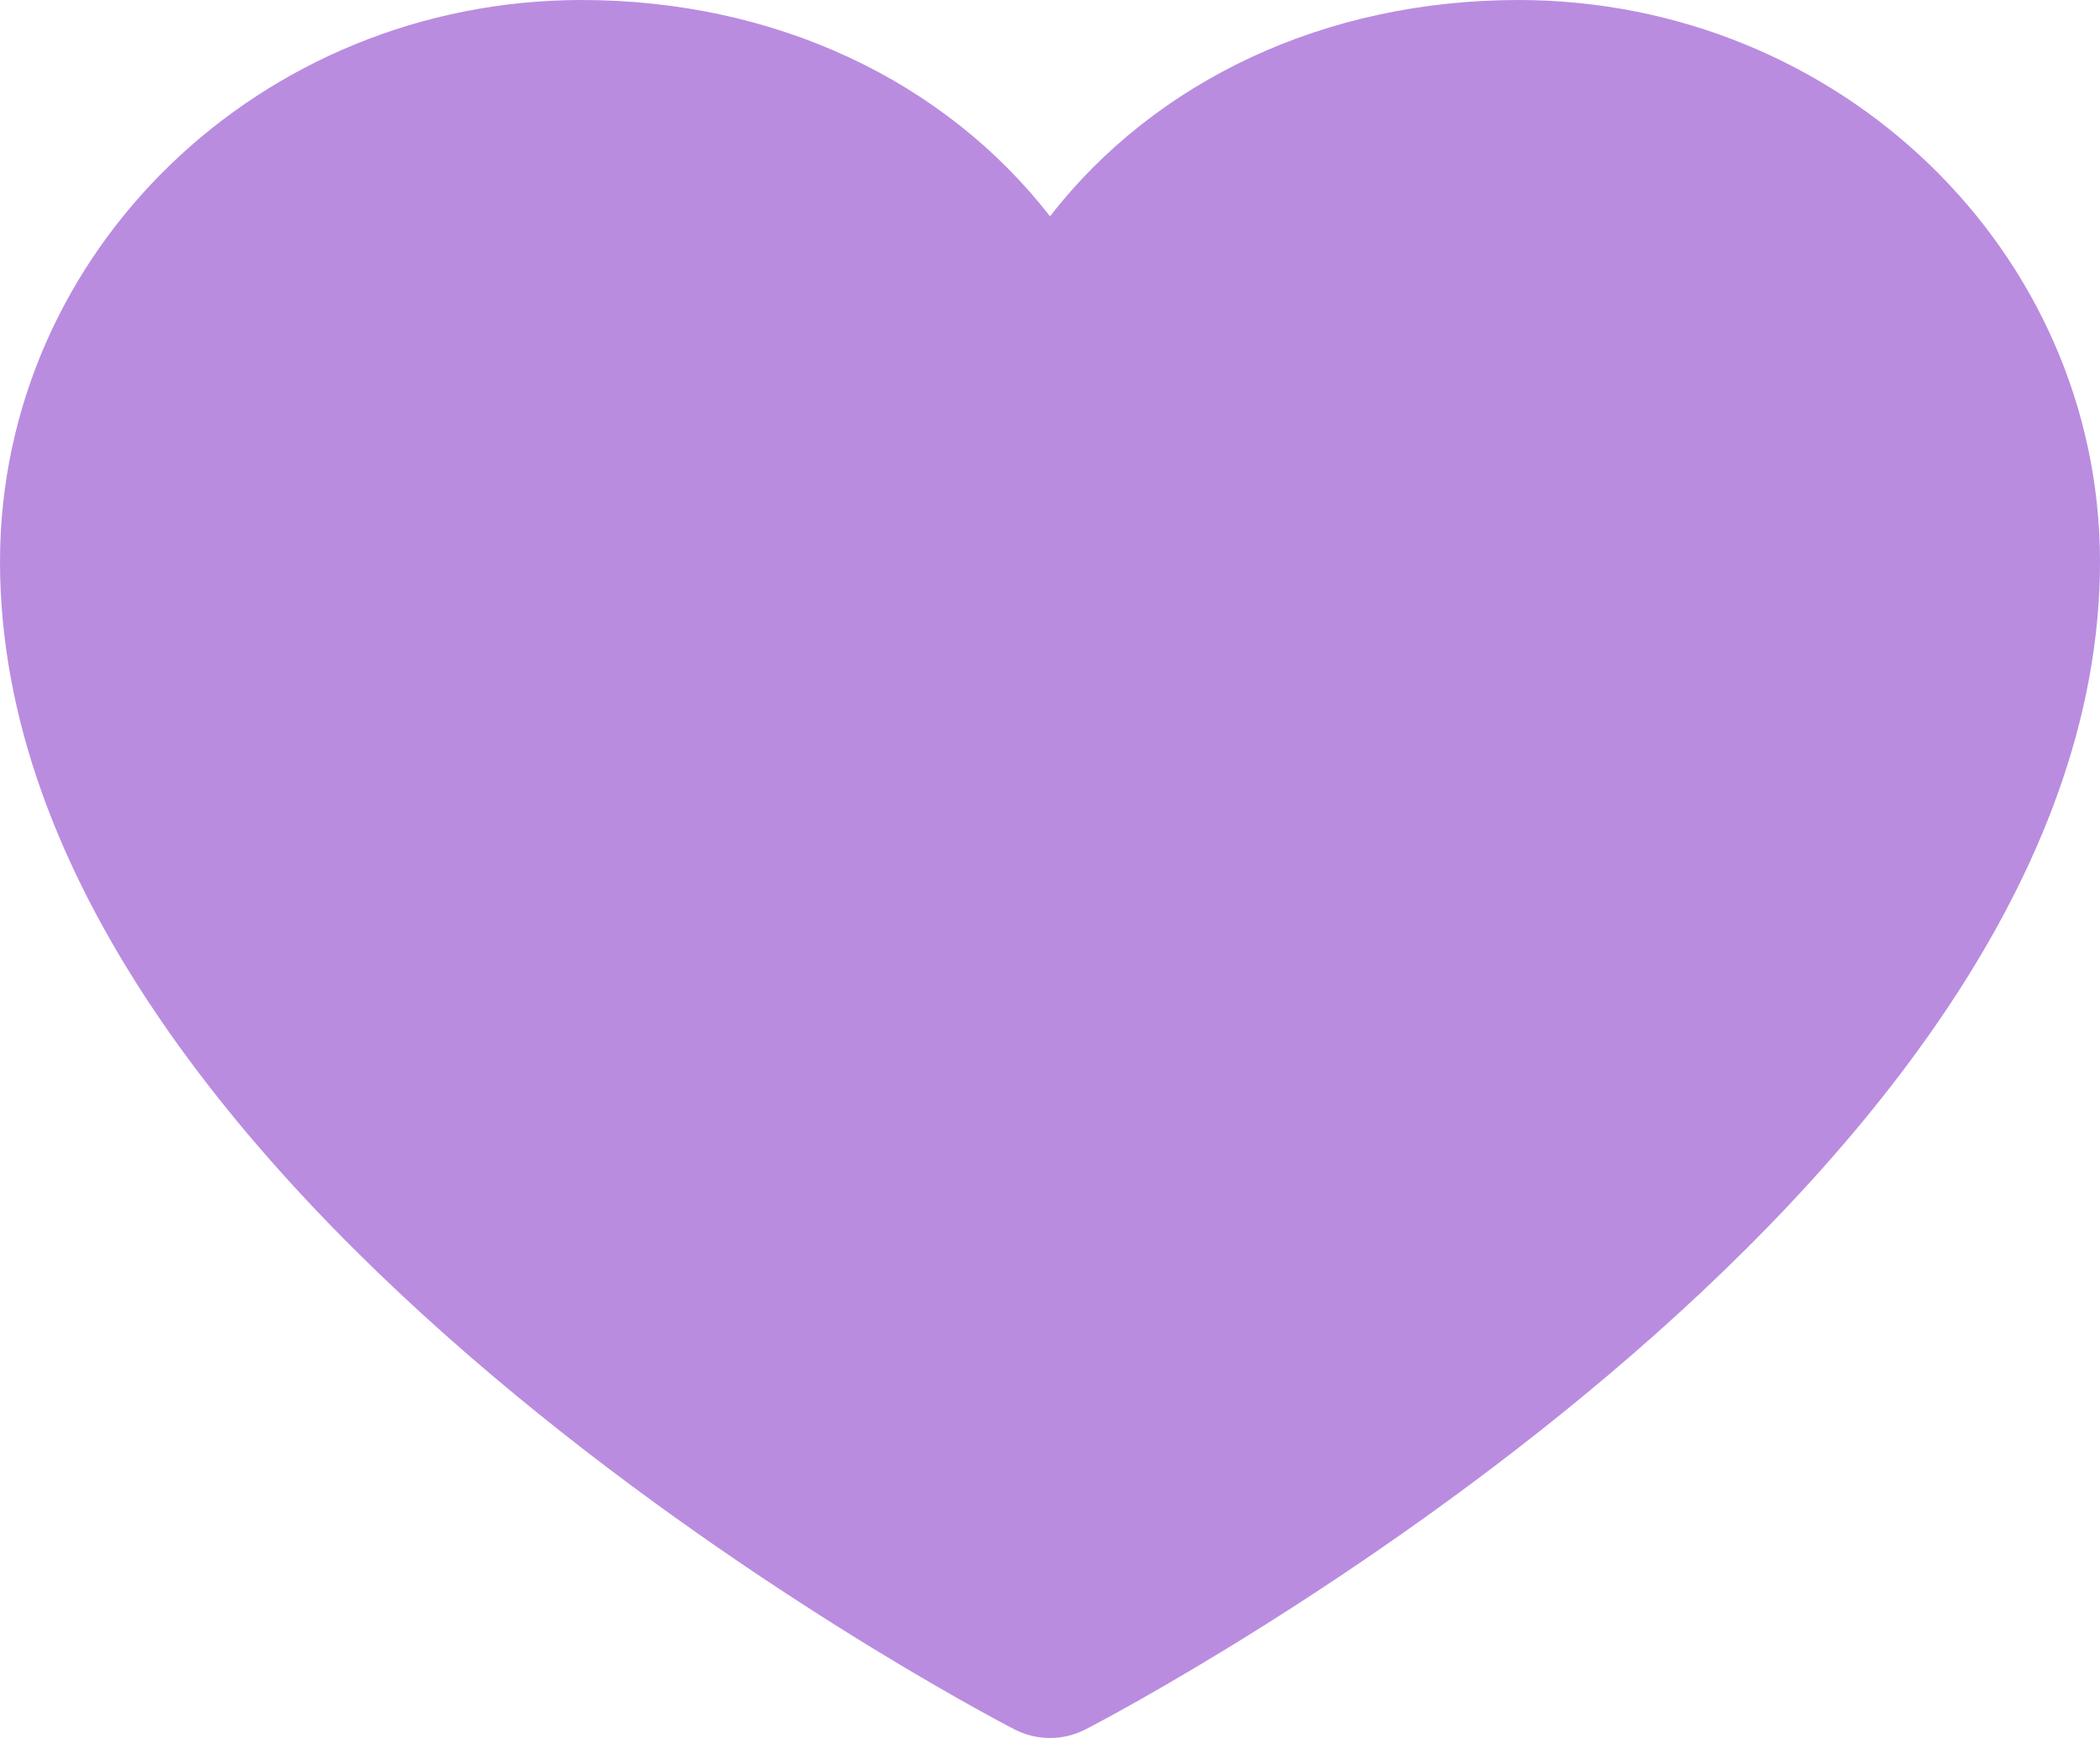
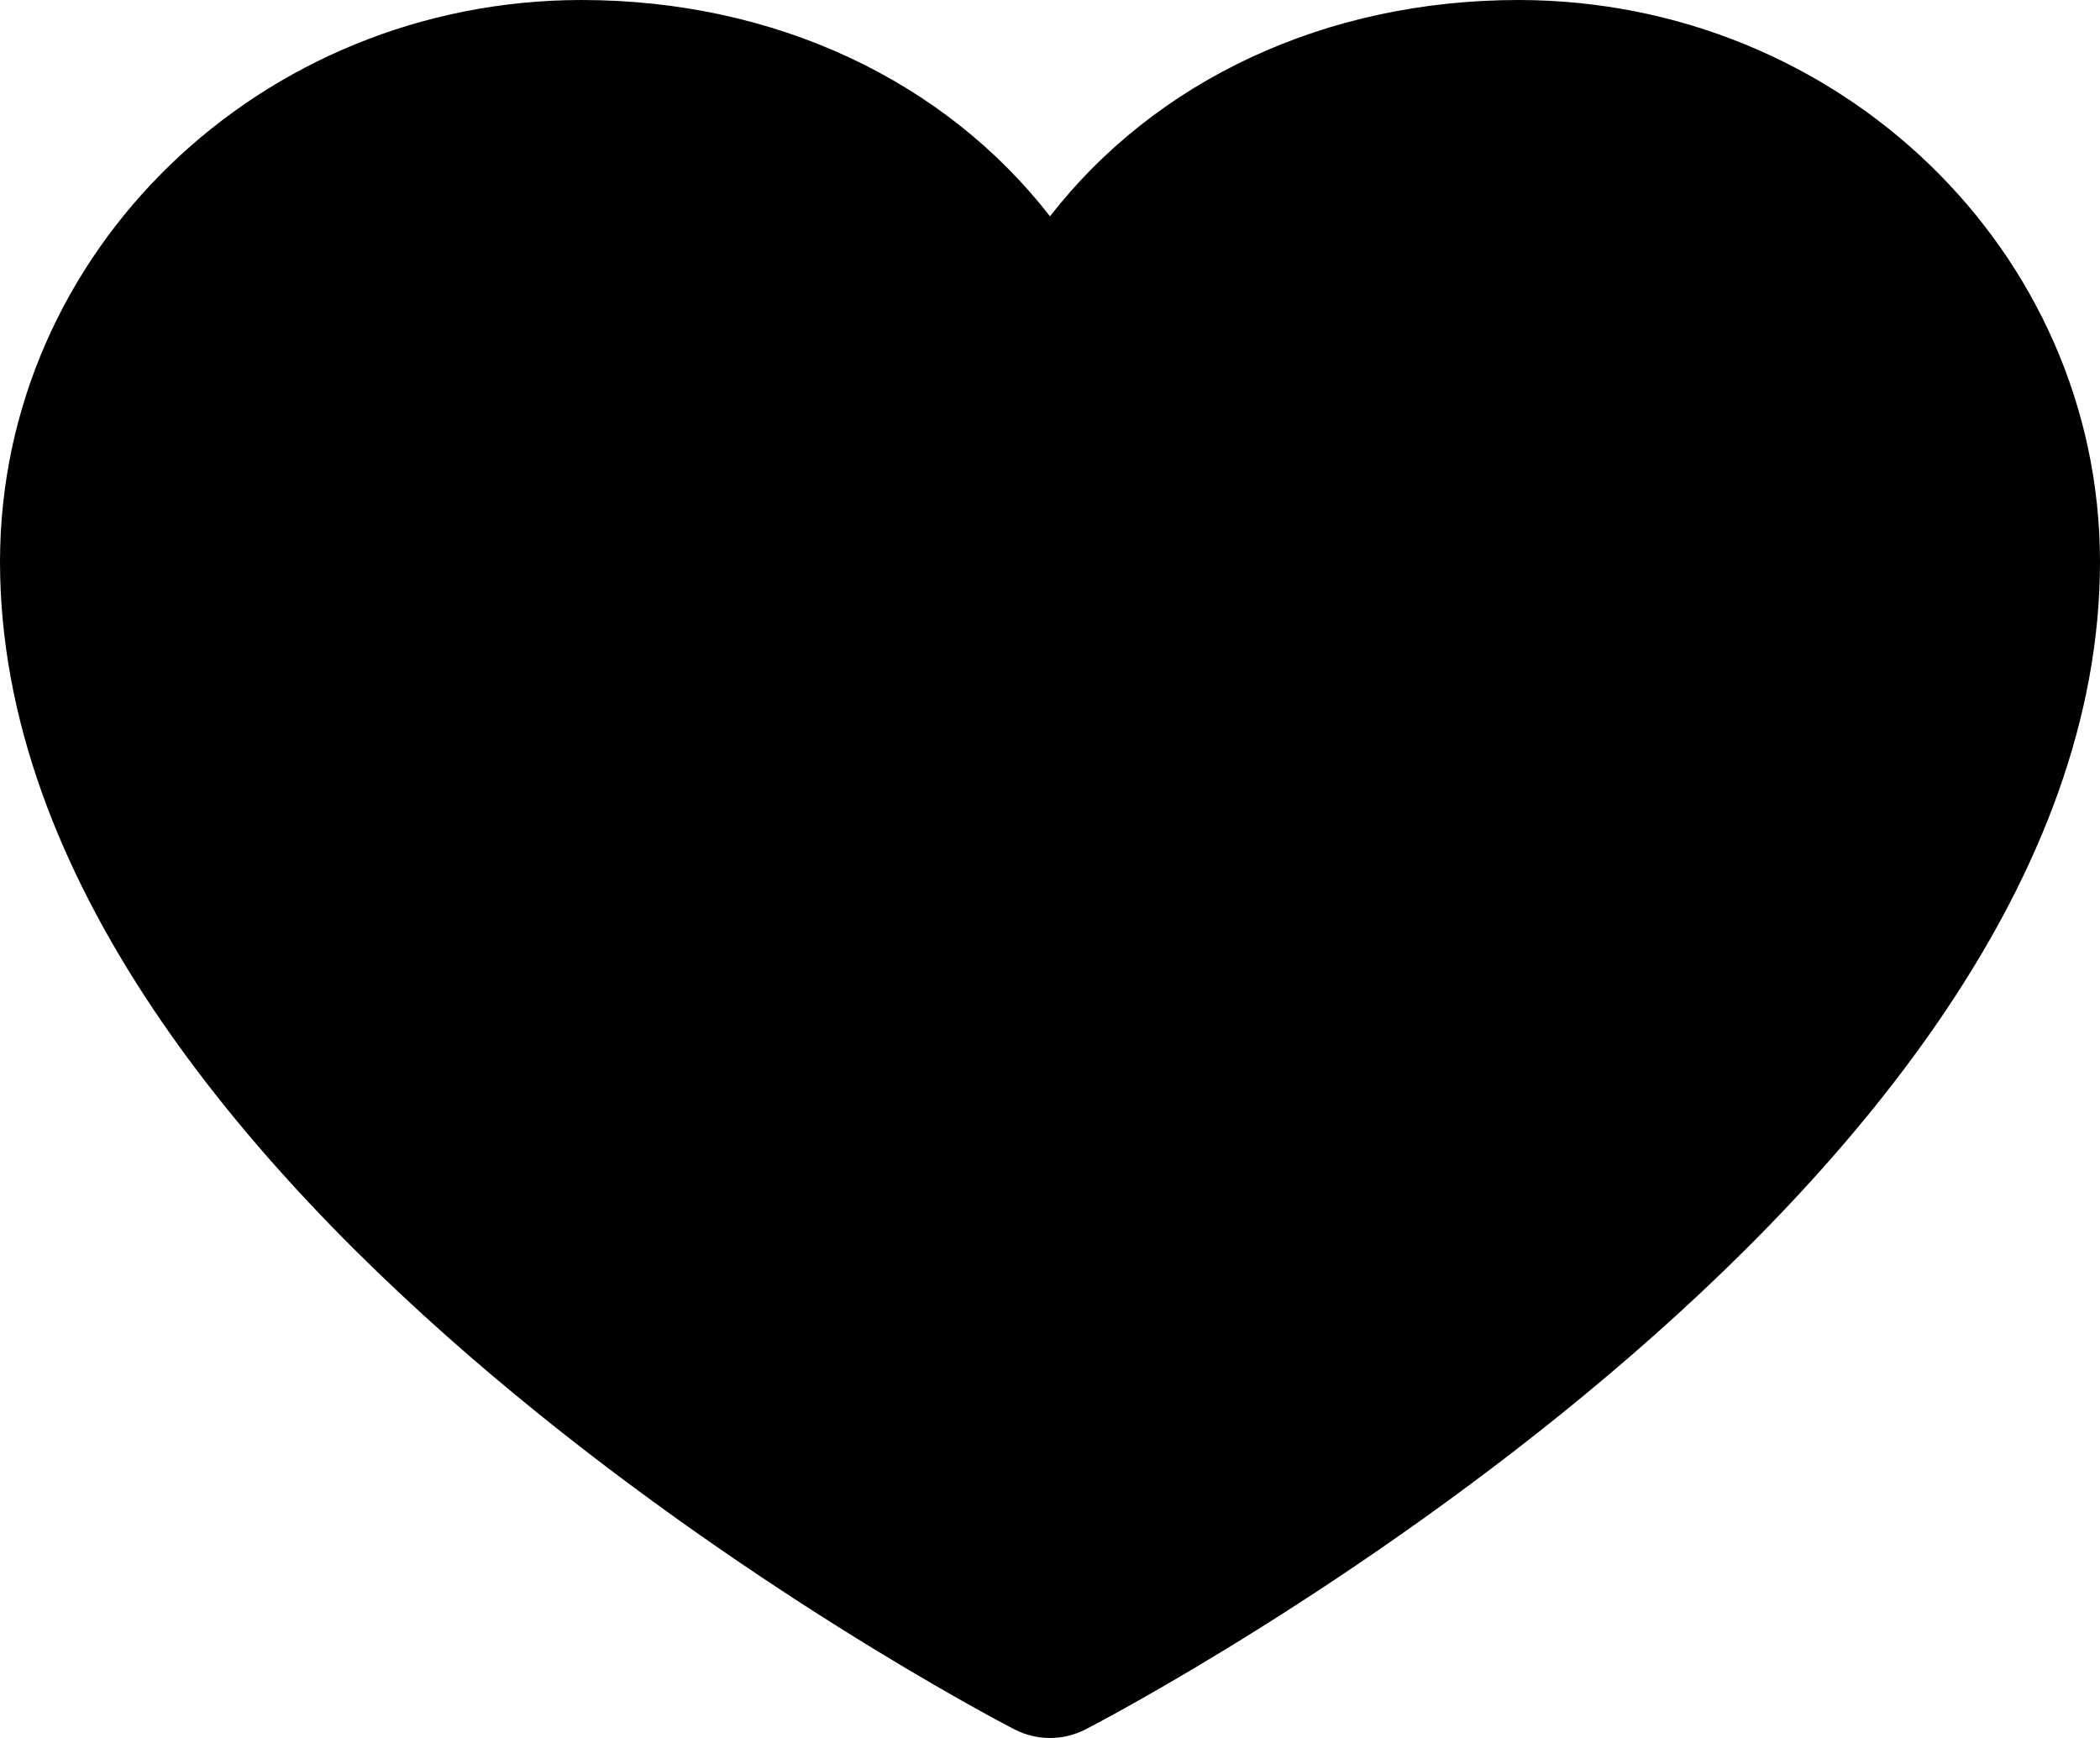
- <svg xmlns="http://www.w3.org/2000/svg" width="29" height="24" viewBox="0 0 29 24" fill="none">
-   <path fill-rule="evenodd" clip-rule="evenodd" d="M20.973 0C18.3 0 15.959 1.11 14.5 2.987C13.041 1.11 10.7 0 8.027 0C3.596 0.005 0.005 3.473 0 7.752C0 16.504 13.437 23.588 14.009 23.881C14.316 24.04 14.684 24.04 14.991 23.881C15.563 23.588 29 16.504 29 7.752C28.995 3.473 25.404 0.005 20.973 0Z" fill="#B98CE0" />
+ <svg xmlns="http://www.w3.org/2000/svg" width="29" height="24" viewBox="0 0 29 24" fill="currentColor">
+   <path fill-rule="evenodd" clip-rule="evenodd" d="M20.973 0C18.3 0 15.959 1.11 14.5 2.987C13.041 1.11 10.7 0 8.027 0C3.596 0.005 0.005 3.473 0 7.752C0 16.504 13.437 23.588 14.009 23.881C14.316 24.04 14.684 24.04 14.991 23.881C15.563 23.588 29 16.504 29 7.752C28.995 3.473 25.404 0.005 20.973 0Z" fill="currentColor" />
</svg>
